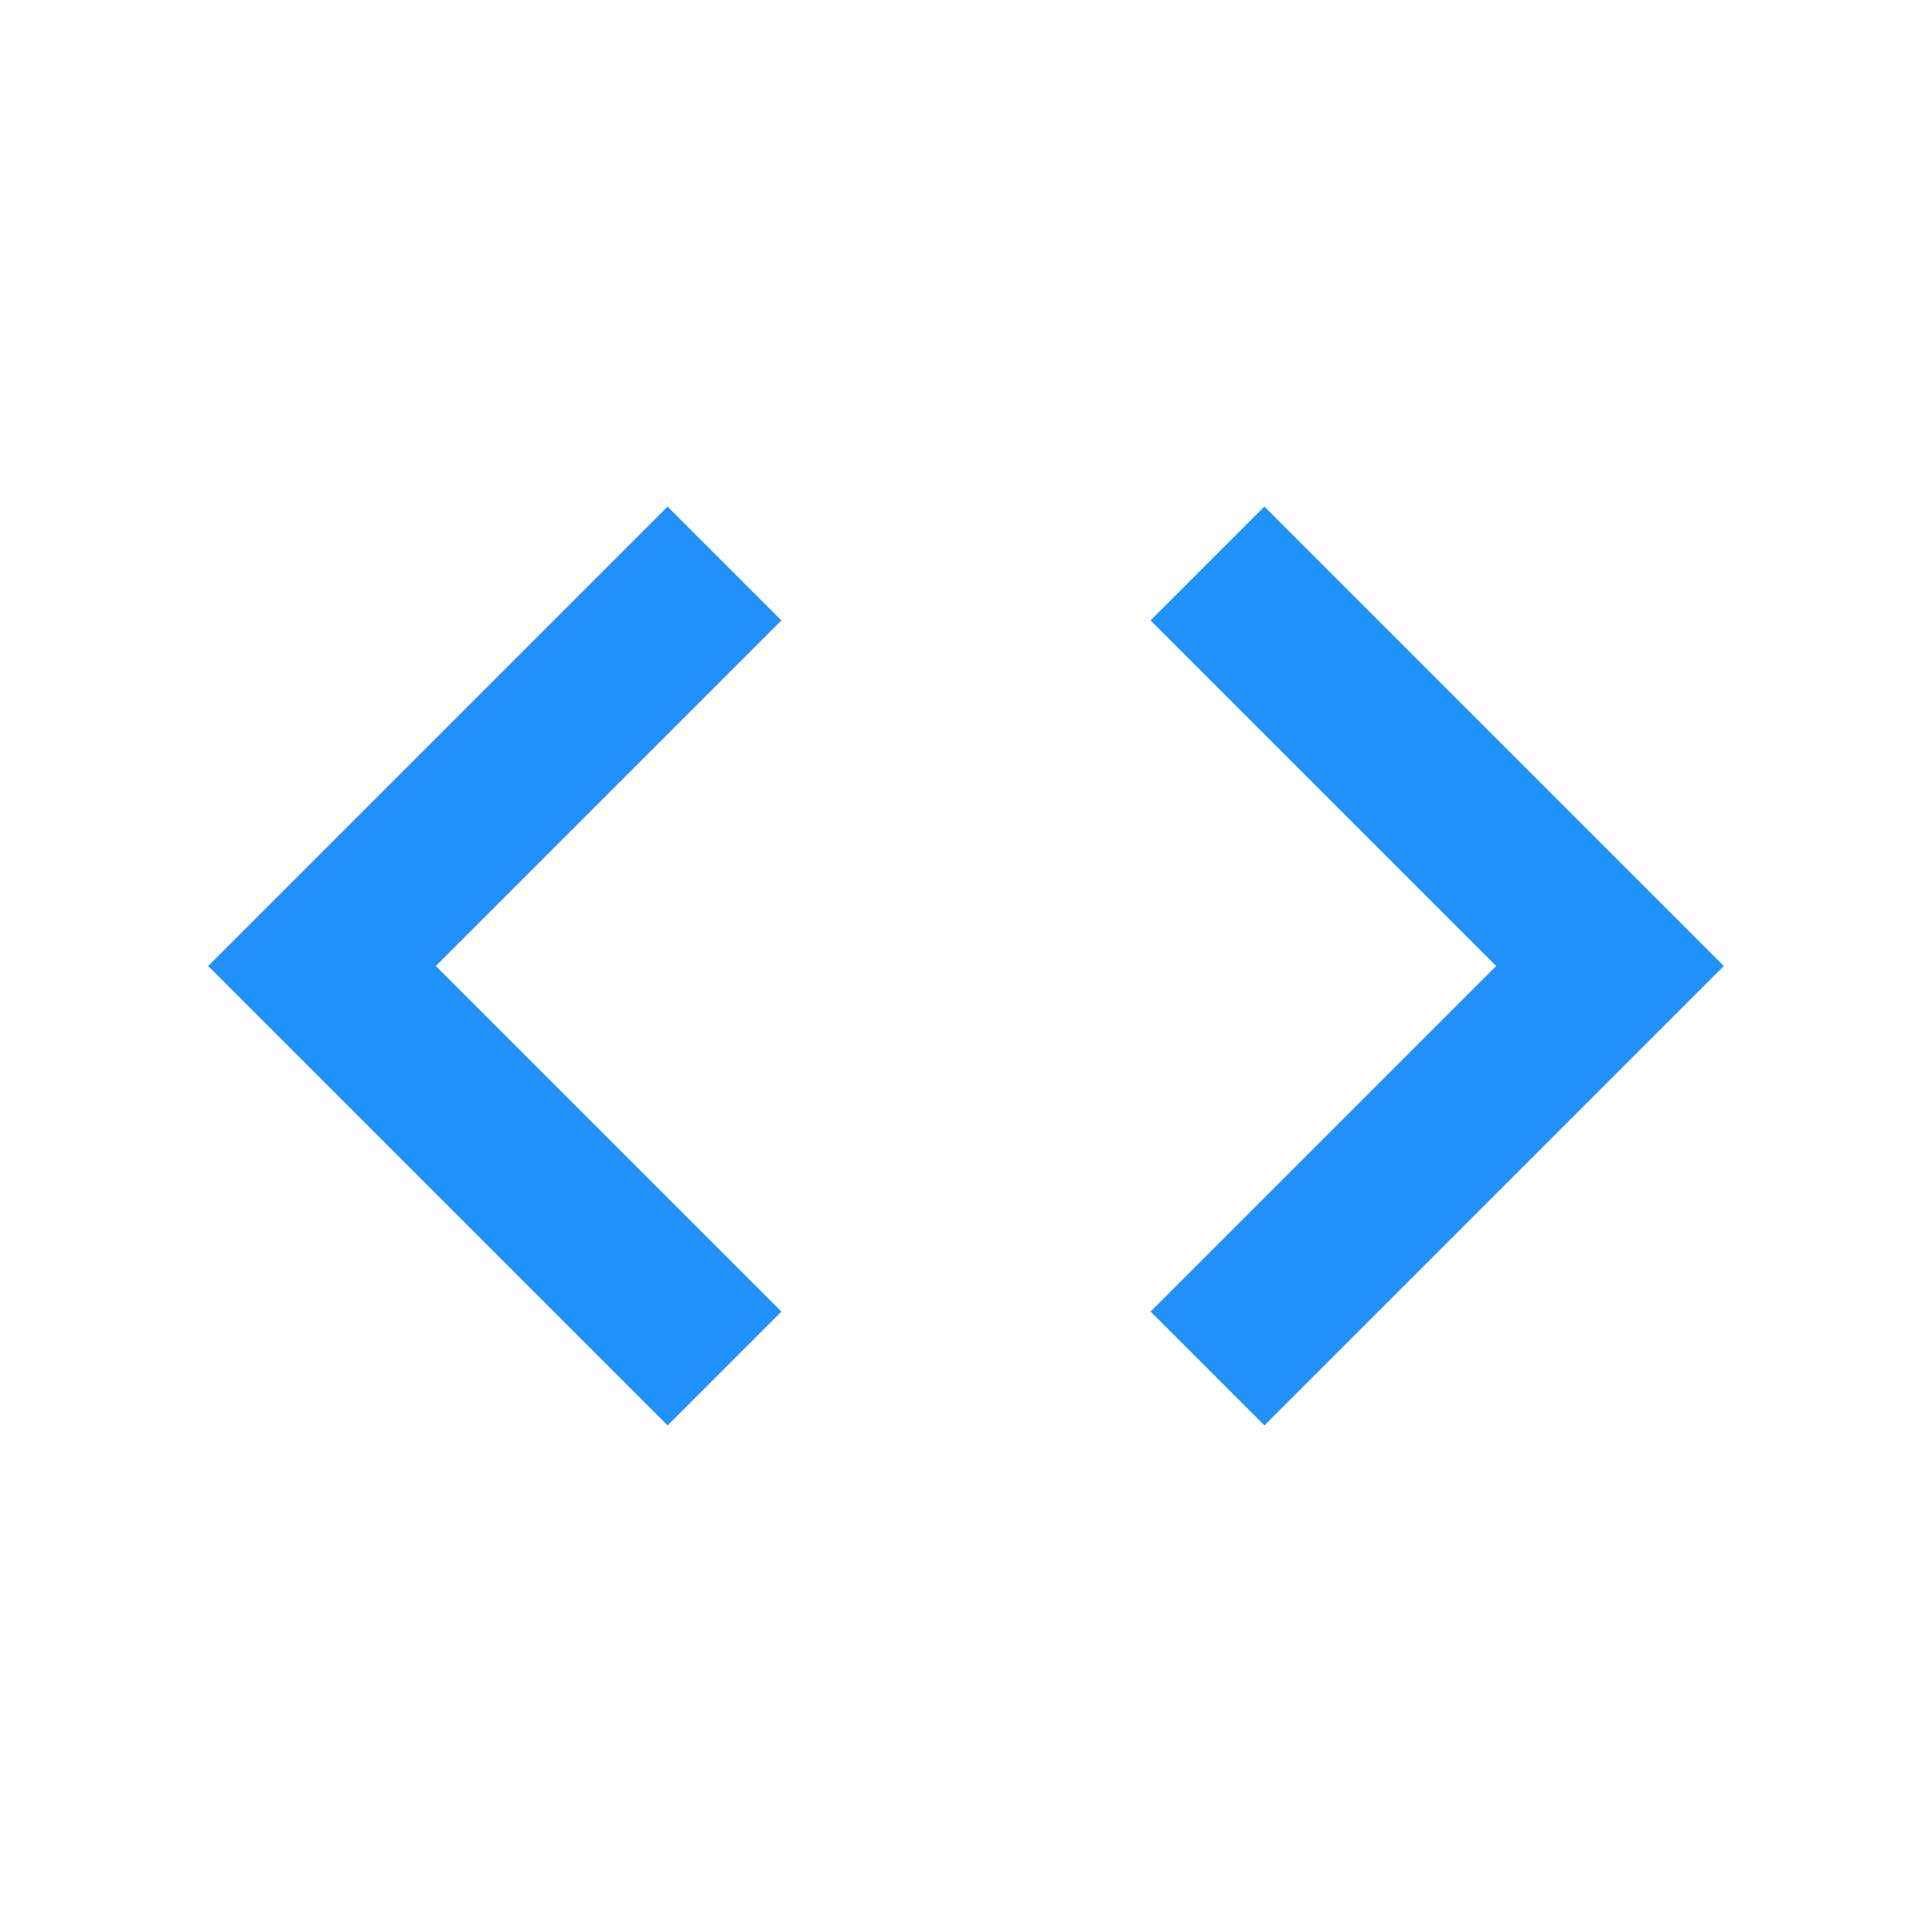
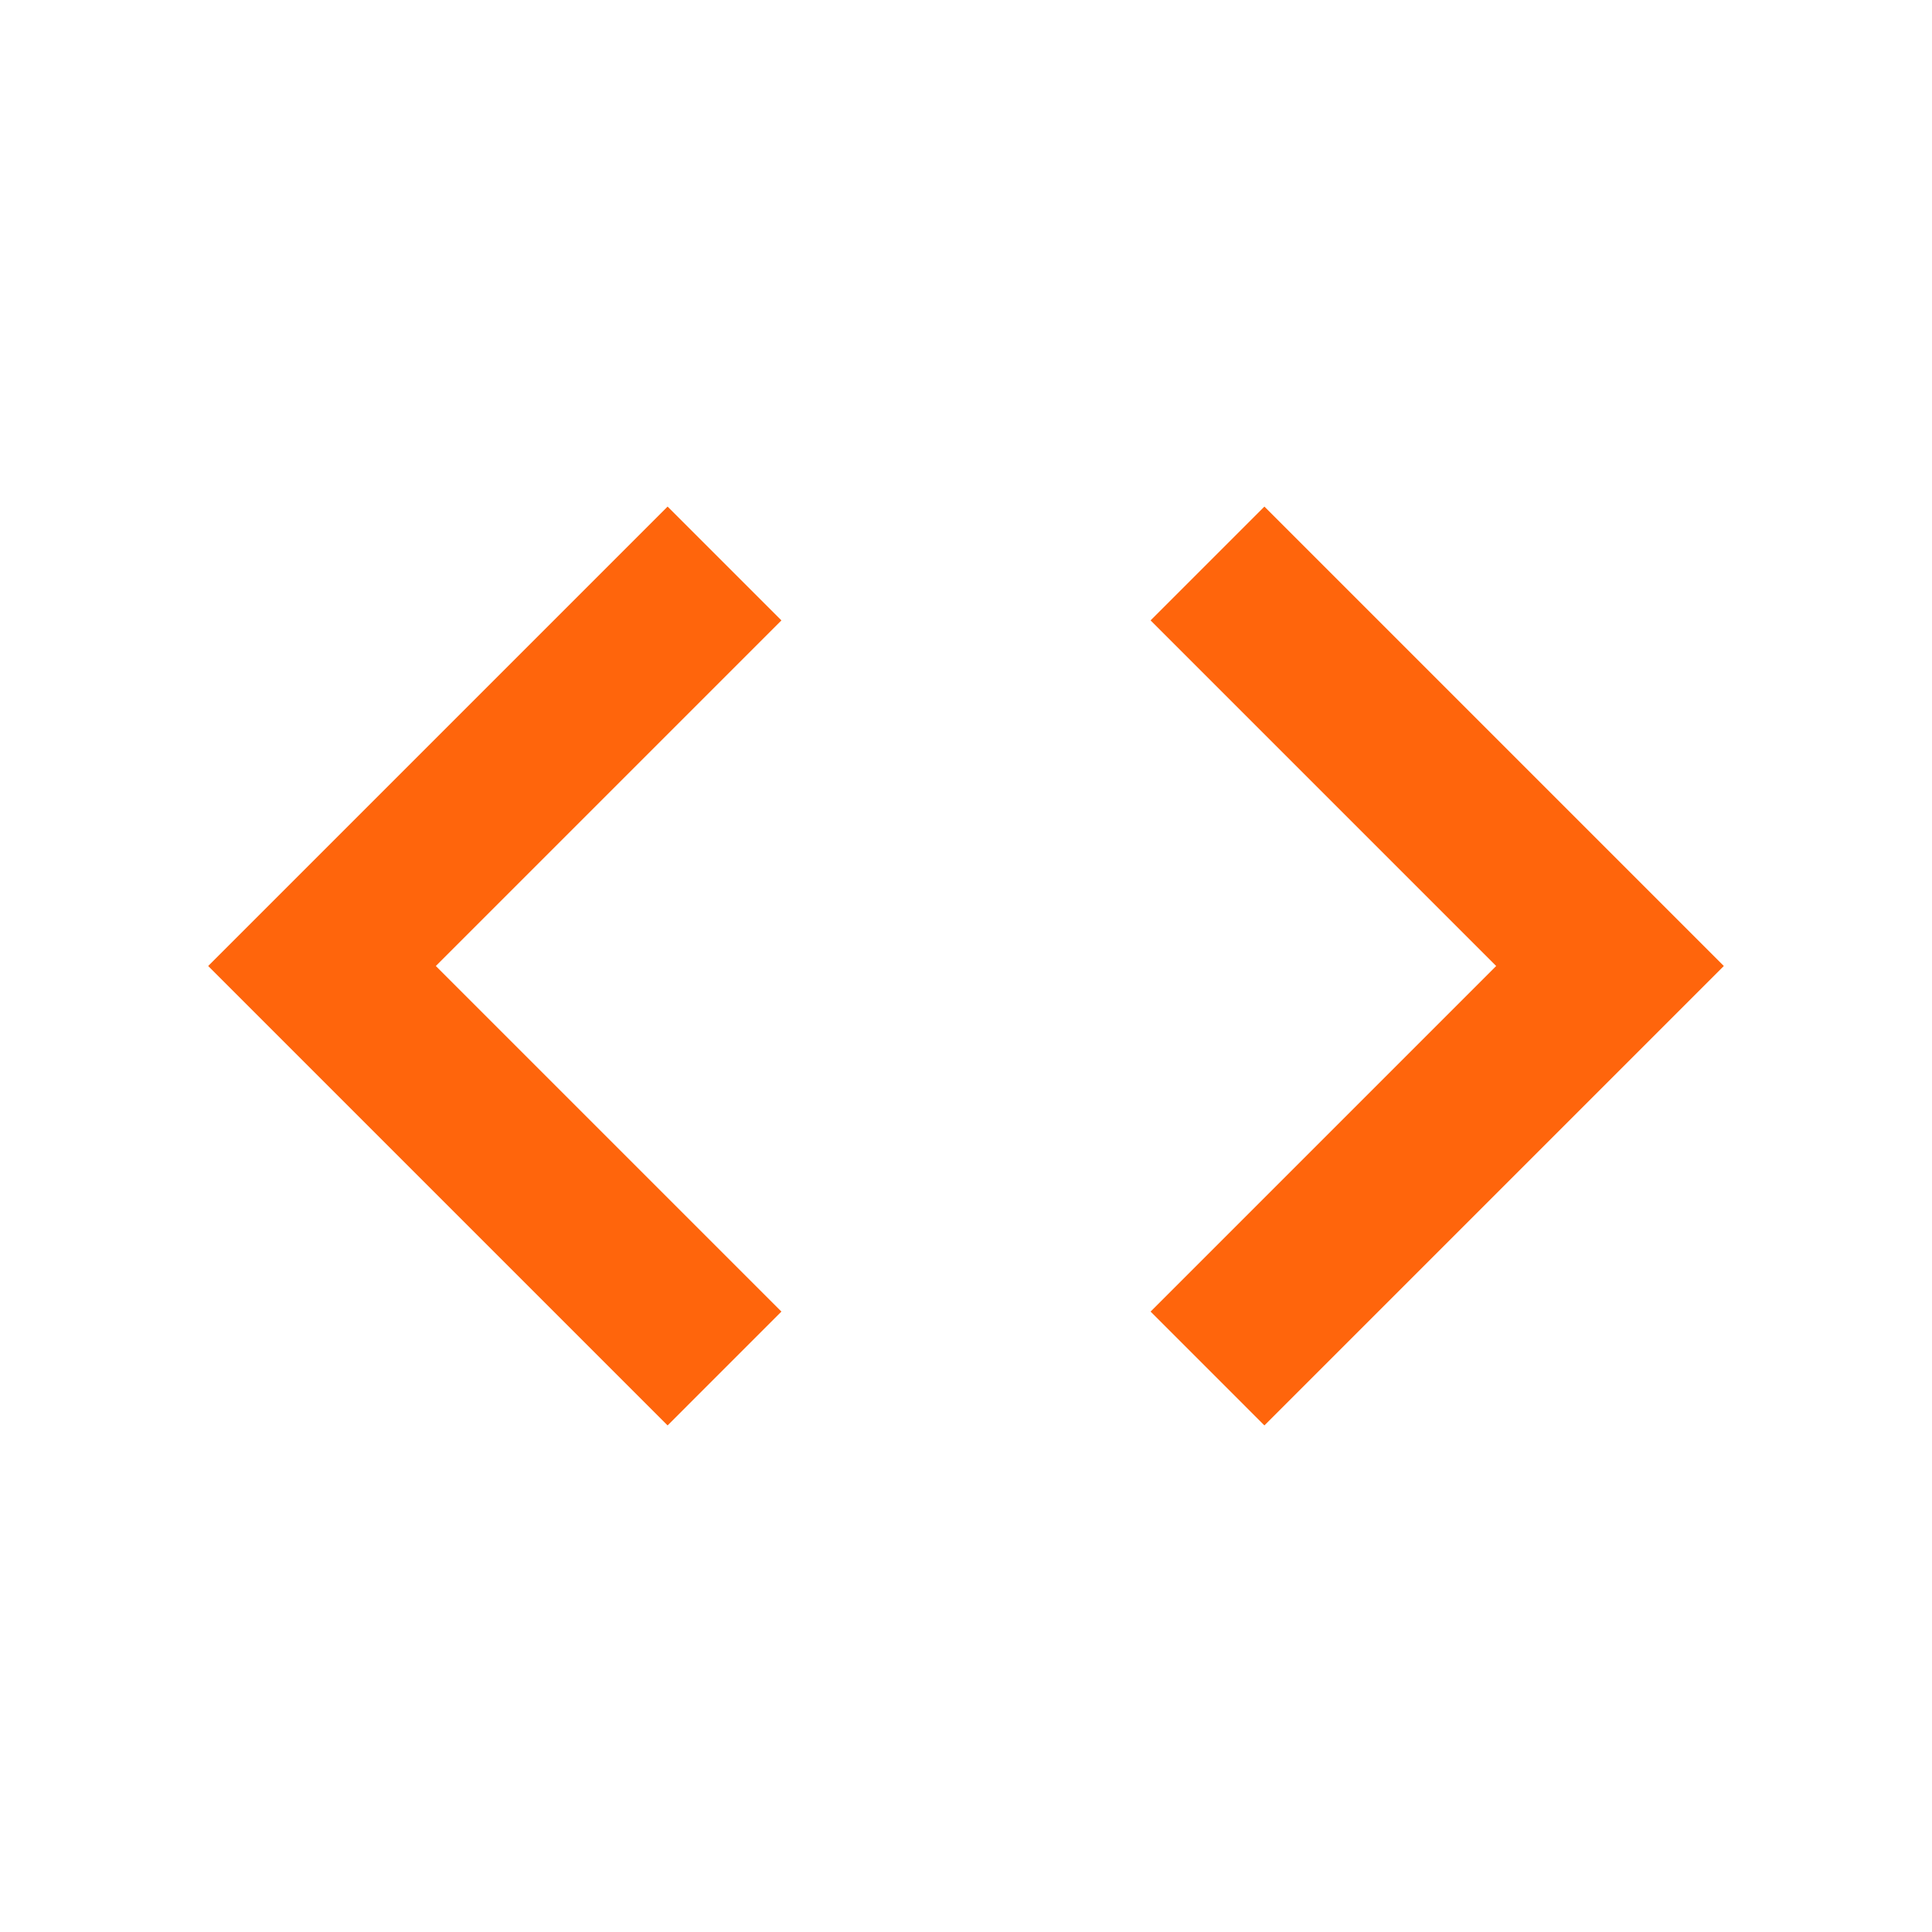
- <svg xmlns="http://www.w3.org/2000/svg" width="24" height="24" viewBox="0 0 24 24" style="fill:#2091F9;transform: ;msFilter:;">
+ <svg xmlns="http://www.w3.org/2000/svg" width="24" height="24" viewBox="0 0 24 24" style="fill:#FF650C;transform: ;msFilter:;">
  <path d="M8.293 6.293 2.586 12l5.707 5.707 1.414-1.414L5.414 12l4.293-4.293zm7.414 11.414L21.414 12l-5.707-5.707-1.414 1.414L18.586 12l-4.293 4.293z" />
</svg>
